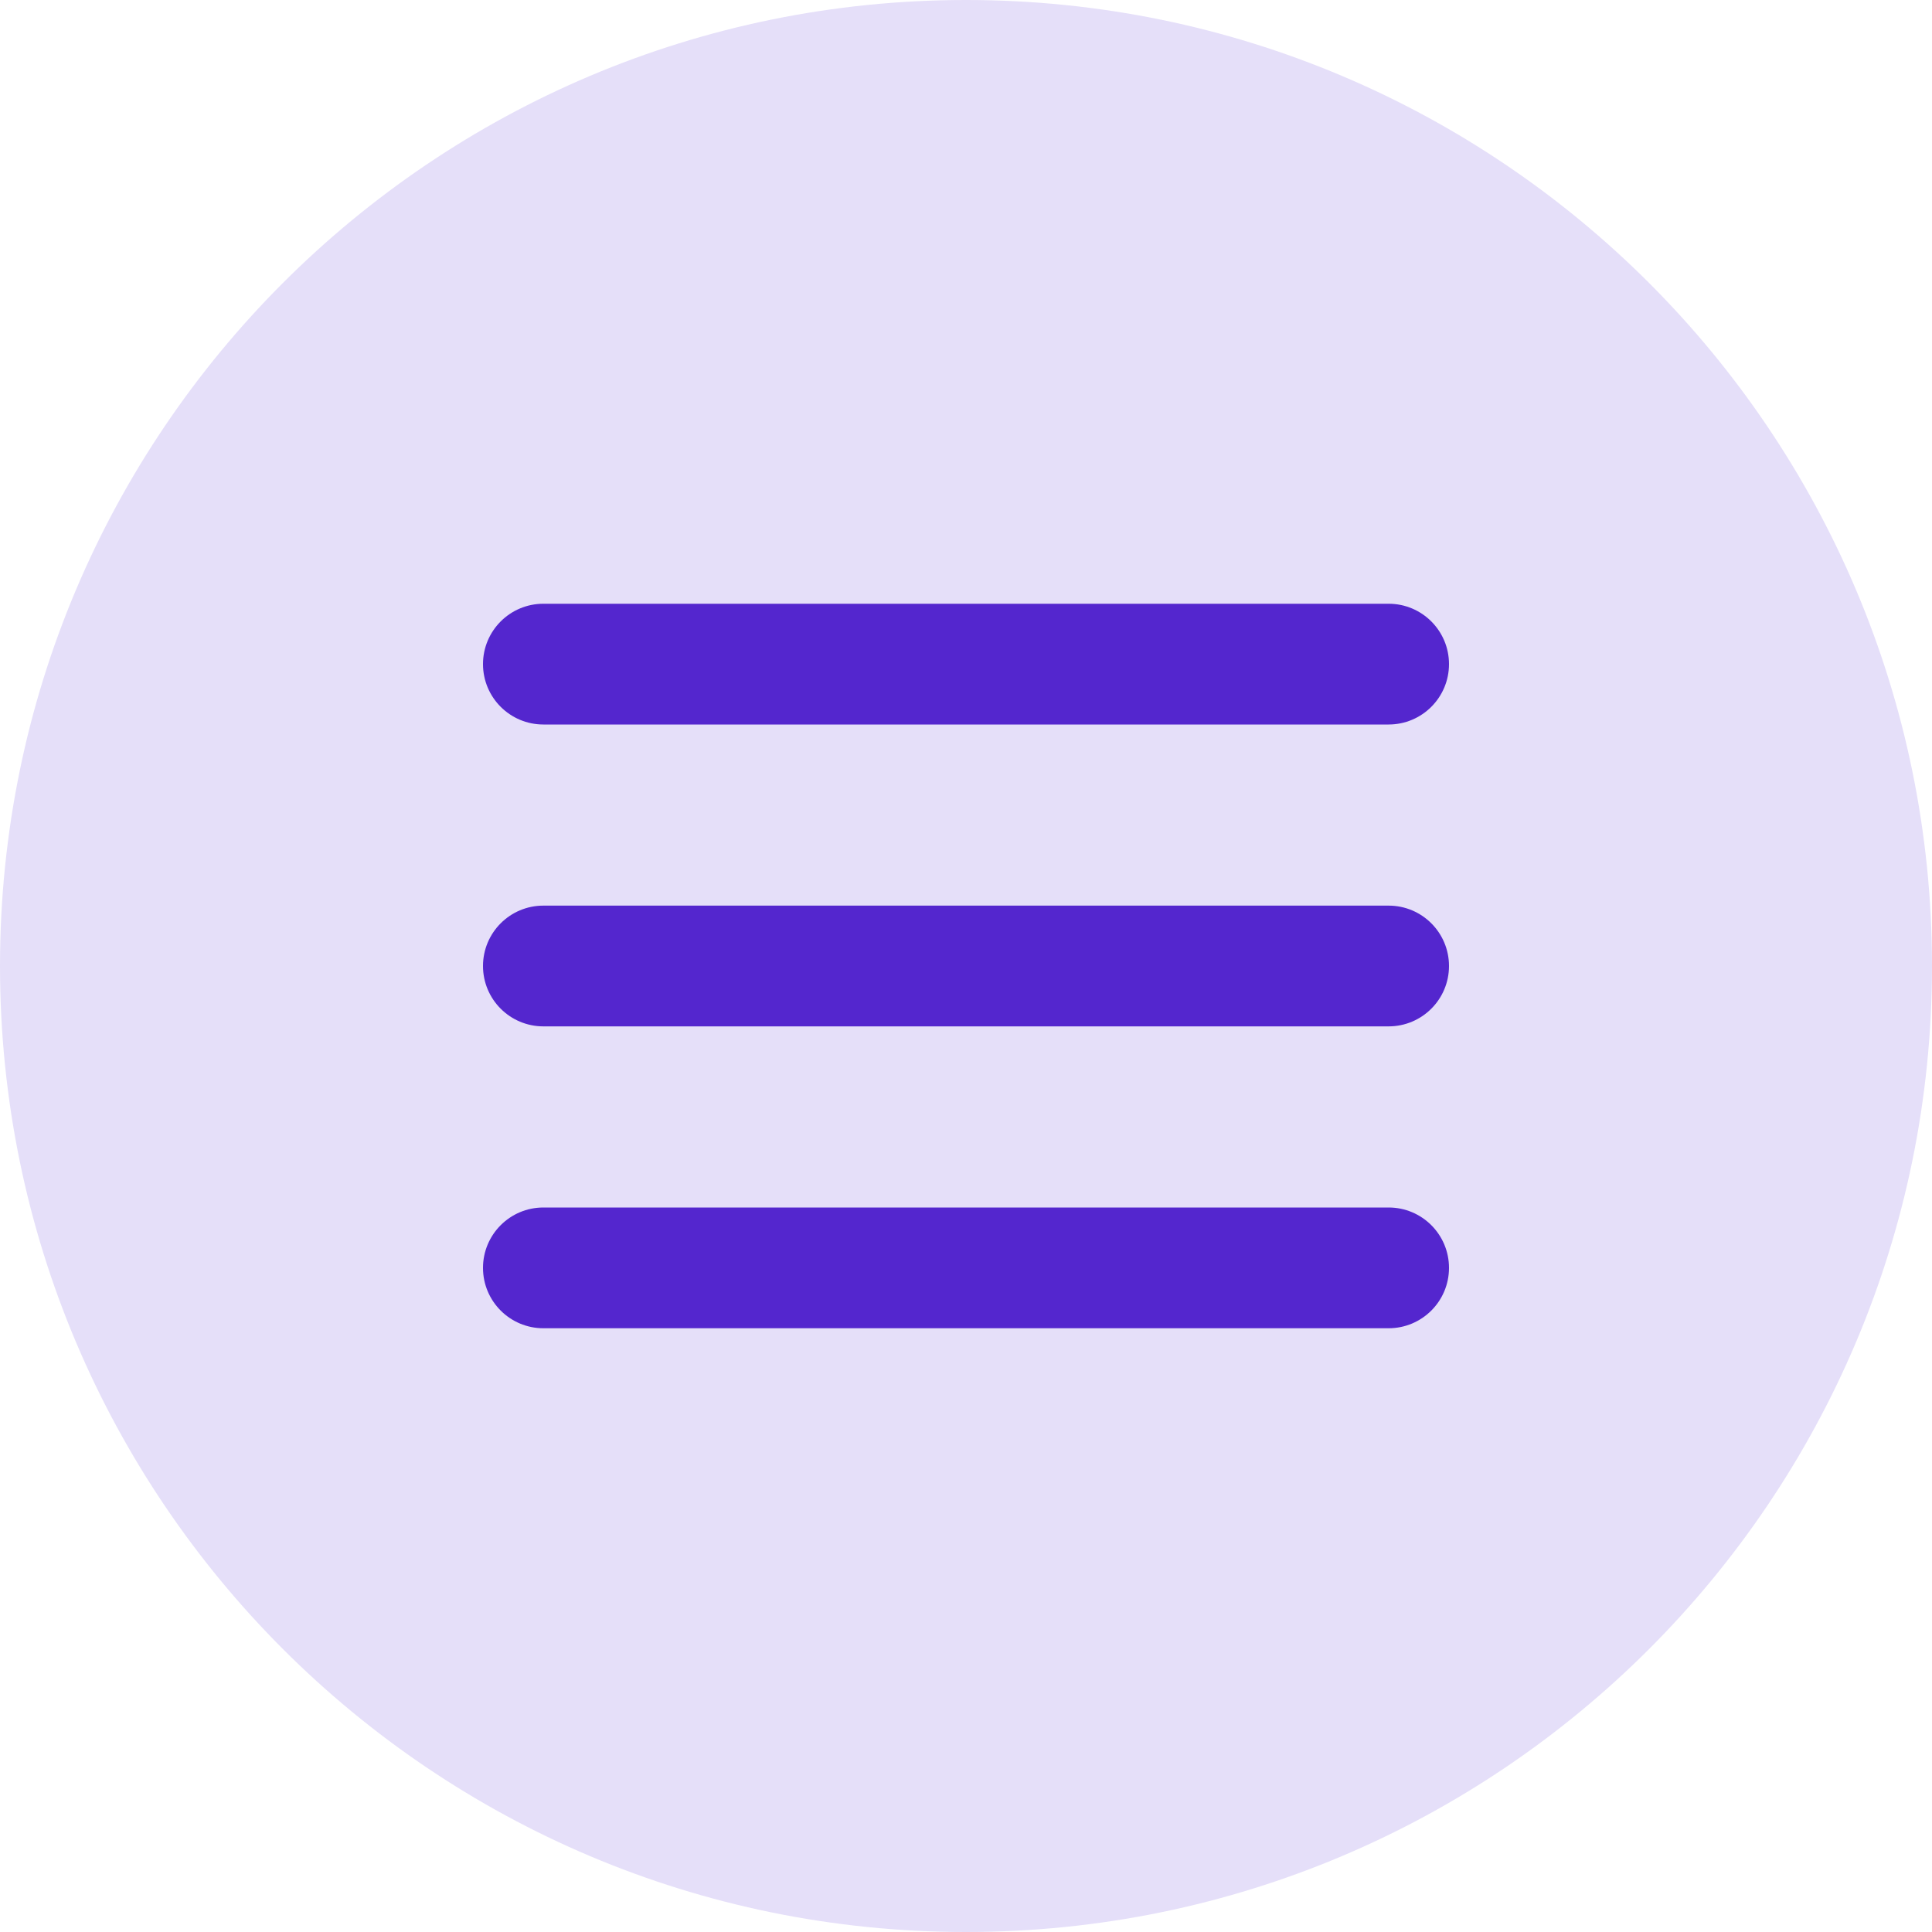
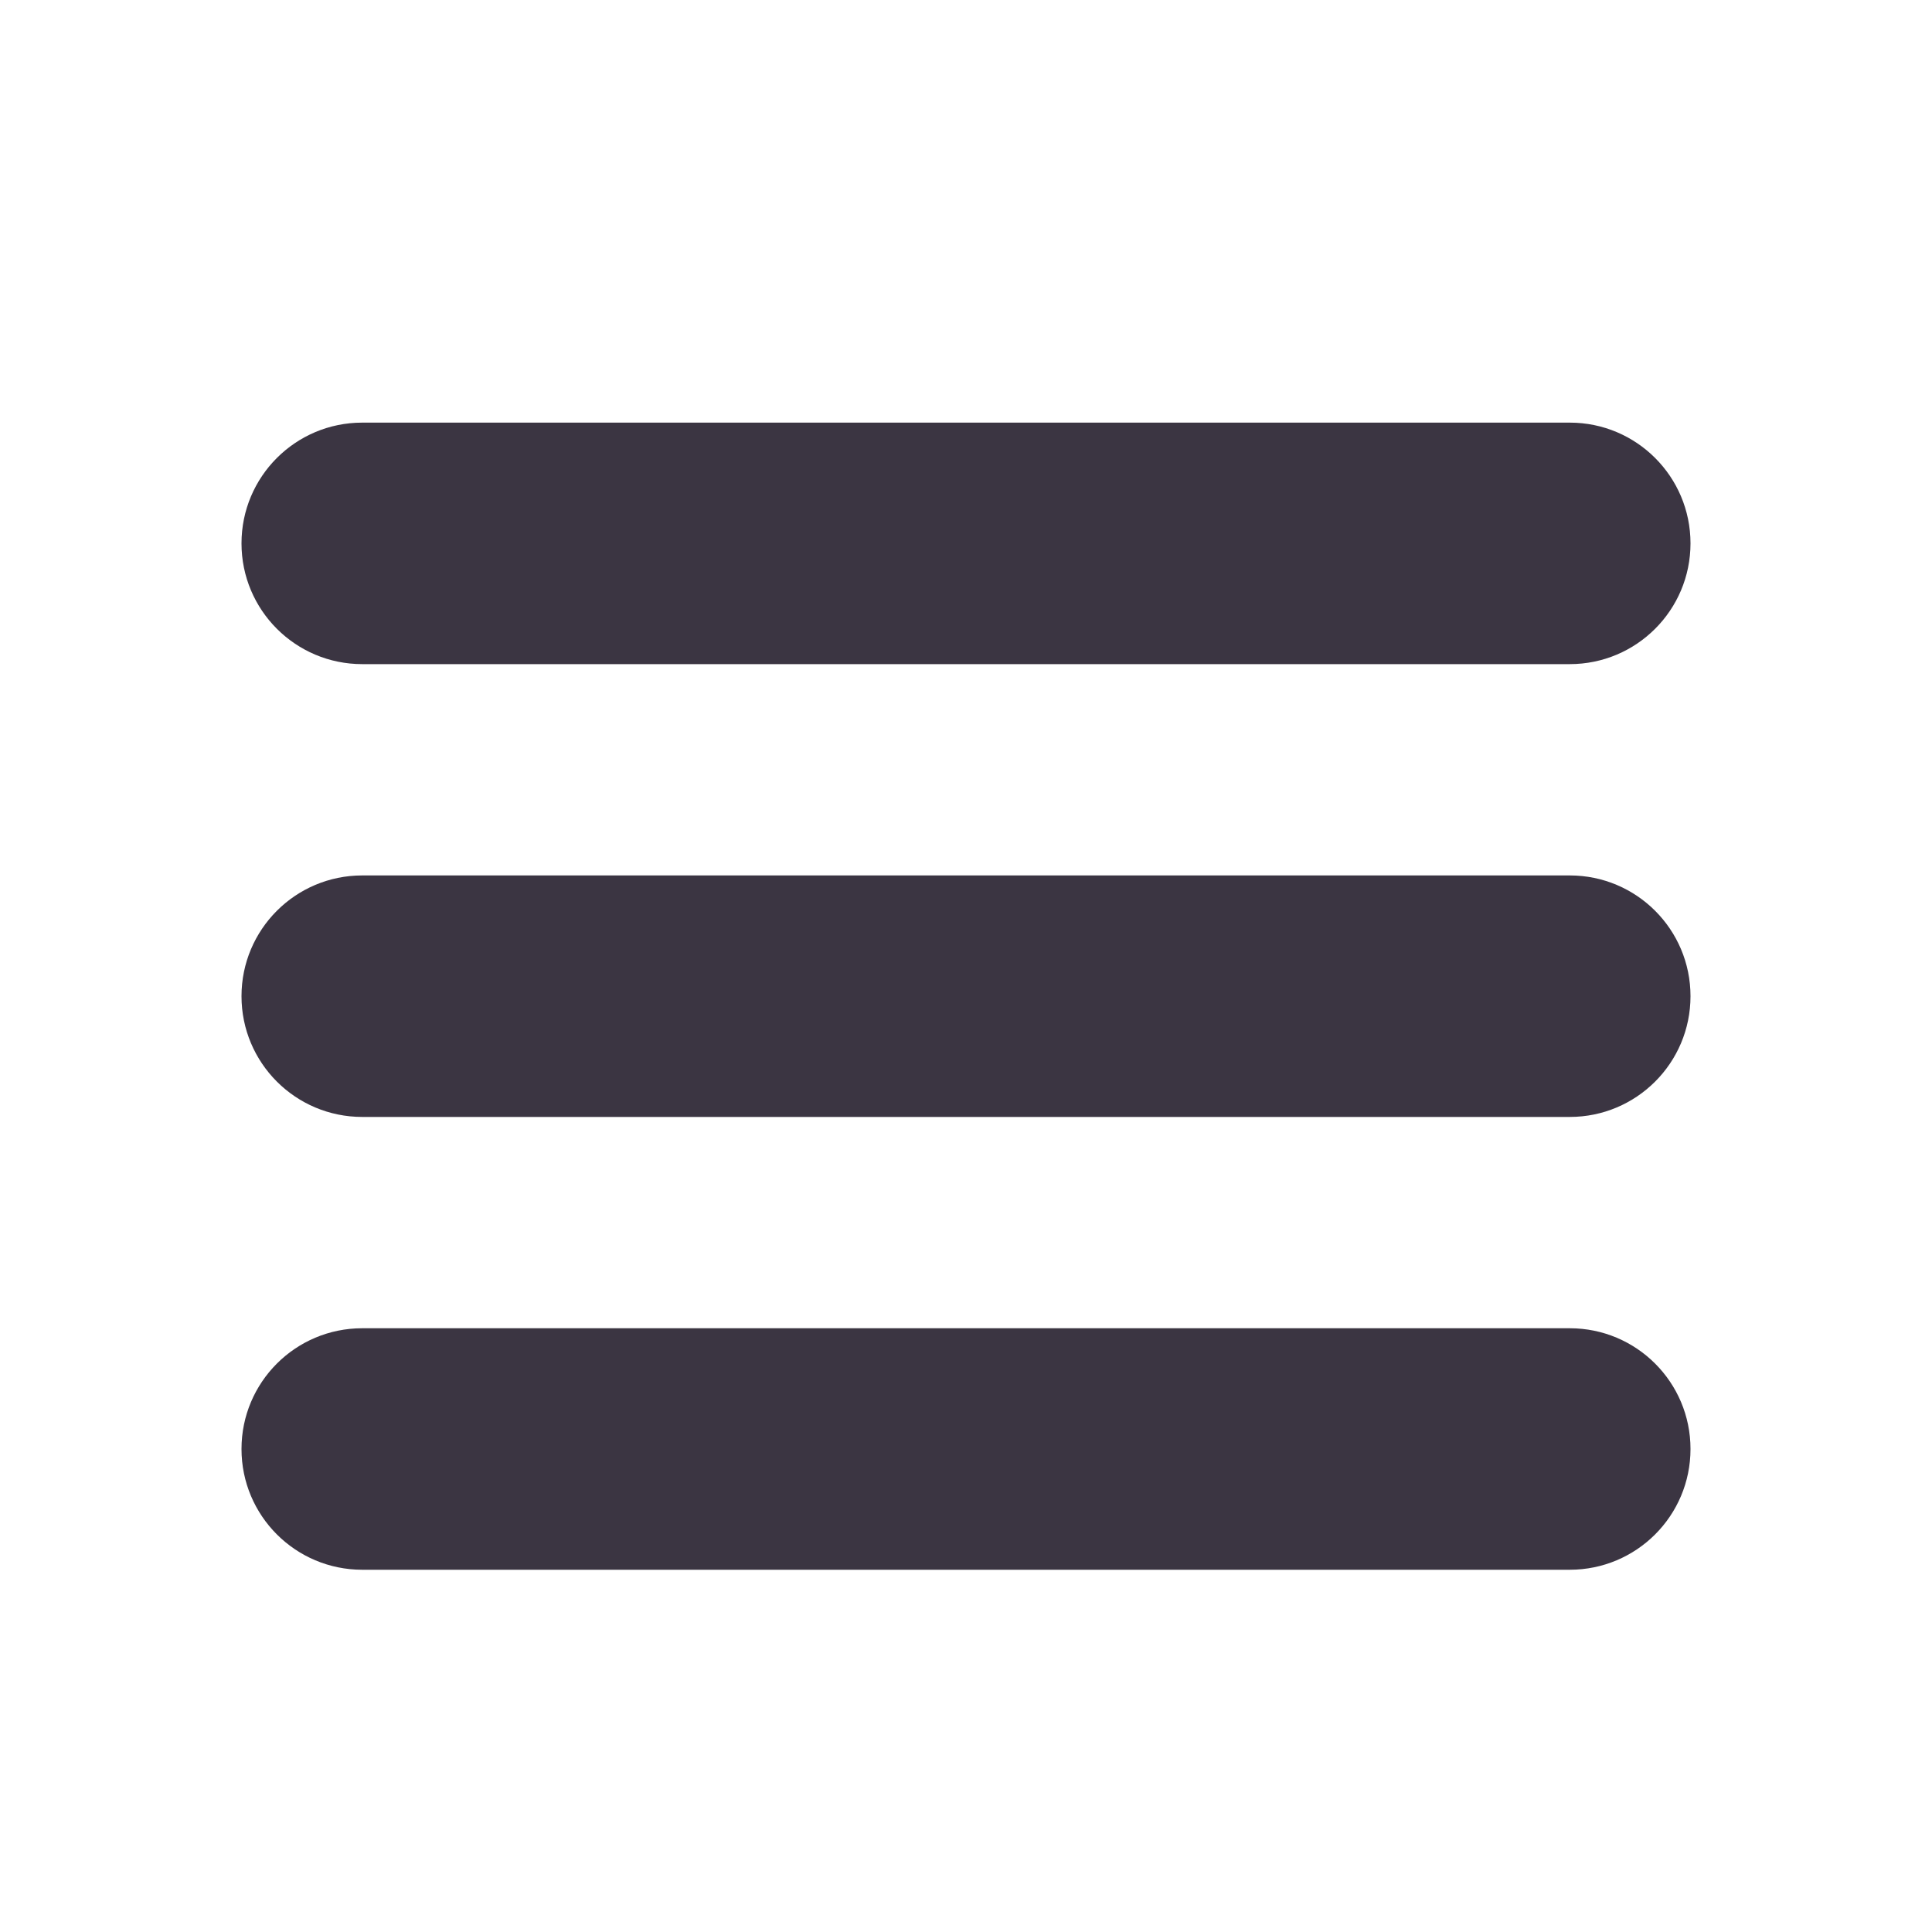
<svg xmlns="http://www.w3.org/2000/svg" width="32px" height="32px" viewBox="0 0 32 32" version="1.1">
-   <g id="wireframes" stroke="none" stroke-width="1" fill="none" fill-rule="evenodd">
-     <g id="Home-fixednav-mobile" transform="translate(-280, -528)">
-       <g id="hamburguer" transform="translate(280, 528)">
-         <g id="wireframes/btn-small-primary" fill="#E5DFF9">
-           <rect id="Rectangle" x="0" y="0" width="32" height="32" rx="16" />
-         </g>
-         <rect id="Rectangle" fill="#5426CE" x="8" y="10" width="16" height="2" rx="1" />
-         <rect id="Rectangle-Copy" fill="#5426CE" x="8" y="15" width="16" height="2" rx="1" />
-         <rect id="Rectangle-Copy-2" fill="#5426CE" x="8" y="20" width="16" height="2" rx="1" />
-       </g>
-     </g>
+   <g id="hamburguer" stroke="none" stroke-width="1" fill="none" fill-rule="evenodd">
+     <path d="M26,22 C27.105,22 28,22.895 28,24 C28,25.105 27.105,26 26,26 L6,26 C4.895,26 4,25.105 4,24 C4,22.895 4.895,22 6,22 L26,22 Z M26,14.5 C27.105,14.5 28,15.395 28,16.5 C28,17.605 27.105,18.5 26,18.5 L6,18.5 C4.895,18.5 4,17.605 4,16.5 C4,15.395 4.895,14.5 6,14.5 L26,14.5 Z M26,7 C27.105,7 28,7.895 28,9 C28,10.105 27.105,11 26,11 L6,11 C4.895,11 4,10.105 4,9 C4,7.895 4.895,7 6,7 L26,7 Z" fill="#3B3542" />
  </g>
</svg>
